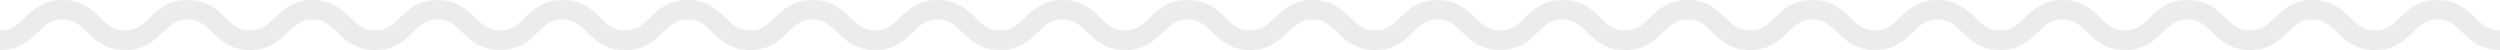
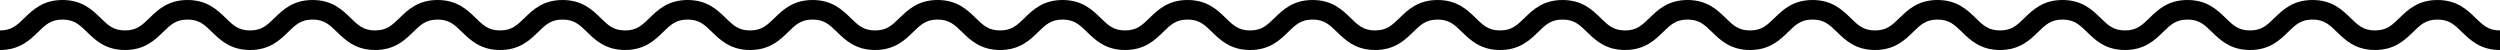
- <svg xmlns="http://www.w3.org/2000/svg" viewBox="0 0 2300 46" width="2300" height="46">
-   <defs>
-     <clipPath clipPathUnits="userSpaceOnUse" id="cp1">
-       <path d="M0 0L2300 0L2300 46L0 46Z" />
-     </clipPath>
-   </defs>
-   <style>tspan { white-space:pre }.shp0 { fill: #ececed } </style>
-   <g clip-path="url(#cp1)">
-     <path class="shp0" d="M2300 46C2281.97 46 2272.54 36.82 2264.97 29.45C2258.15 22.8 2253.22 18 2242.5 18C2231.79 18 2226.86 22.8 2220.03 29.45C2212.46 36.82 2203.04 46 2185.01 46C2166.97 46 2157.55 36.82 2149.98 29.45C2143.15 22.8 2138.22 18 2127.51 18C2116.79 18 2111.87 22.8 2105.04 29.45C2097.47 36.82 2088.05 46 2070.01 46C2051.98 46 2042.56 36.82 2034.98 29.45C2028.16 22.8 2023.23 18 2012.51 18C2001.8 18 1996.87 22.8 1990.04 29.45C1982.47 36.82 1973.05 46 1955.02 46C1936.98 46 1927.56 36.82 1919.99 29.45C1913.17 22.8 1908.24 18 1897.52 18C1886.81 18 1881.88 22.8 1875.05 29.45C1867.48 36.82 1858.06 46 1840.02 46C1821.99 46 1812.57 36.82 1804.99 29.45C1798.17 22.8 1793.24 18 1782.53 18C1771.81 18 1766.88 22.8 1760.06 29.45C1752.48 36.82 1743.06 46 1725.03 46C1706.99 46 1697.57 36.82 1690 29.45C1683.17 22.8 1678.24 18 1667.53 18C1656.82 18 1651.89 22.8 1645.06 29.45C1637.49 36.82 1628.07 46 1610.04 46C1592.01 46 1582.58 36.82 1575.01 29.45C1568.19 22.8 1563.26 18 1552.54 18C1541.83 18 1536.9 22.8 1530.08 29.45C1522.51 36.82 1513.08 46 1495.05 46C1477.02 46 1467.6 36.82 1460.03 29.45C1453.2 22.8 1448.27 18 1437.56 18C1426.84 18 1421.92 22.8 1415.09 29.45C1407.52 36.82 1398.1 46 1380.06 46C1362.03 46 1352.61 36.82 1345.04 29.45C1338.22 22.8 1333.29 18 1322.57 18C1311.86 18 1306.93 22.8 1300.11 29.45C1292.53 36.82 1283.11 46 1265.08 46C1247.04 46 1237.62 36.82 1230.05 29.45C1223.22 22.8 1218.29 18 1207.58 18C1196.86 18 1191.93 22.8 1185.11 29.45C1177.54 36.82 1168.11 46 1150.08 46C1132.05 46 1122.62 36.82 1115.05 29.45C1108.23 22.8 1103.3 18 1092.58 18C1081.87 18 1076.94 22.8 1070.12 29.45C1062.54 36.82 1053.12 46 1035.09 46C1017.06 46 1007.63 36.82 1000.06 29.45C993.24 22.8 988.31 18 977.59 18C966.87 18 961.95 22.8 955.12 29.45C947.55 36.82 938.12 46 920.09 46C902.06 46 892.63 36.82 885.06 29.45C878.24 22.8 873.31 18 862.59 18C851.87 18 846.94 22.8 840.12 29.45C832.54 36.82 823.12 46 805.09 46C787.05 46 777.63 36.82 770.06 29.45C763.23 22.8 758.3 18 747.58 18C736.87 18 731.94 22.8 725.11 29.45C717.54 36.82 708.12 46 690.08 46C672.05 46 662.62 36.82 655.05 29.45C648.23 22.8 643.3 18 632.58 18C621.86 18 616.93 22.8 610.11 29.45C602.54 36.82 593.11 46 575.08 46C557.04 46 547.62 36.82 540.05 29.45C533.22 22.8 528.29 18 517.57 18C506.86 18 501.93 22.8 495.1 29.45C487.53 36.82 478.11 46 460.08 46C442.04 46 432.62 36.82 425.05 29.45C418.22 22.8 413.29 18 402.58 18C391.86 18 386.93 22.8 380.11 29.45C372.53 36.82 363.11 46 345.08 46C327.04 46 317.62 36.82 310.04 29.45C303.22 22.8 298.29 18 287.57 18C276.85 18 271.92 22.8 265.09 29.45C257.52 36.82 248.09 46 230.06 46C212.02 46 202.6 36.82 195.02 29.45C188.2 22.8 183.27 18 172.55 18C161.83 18 156.9 22.8 150.07 29.45C142.5 36.82 133.07 46 115.04 46C97 46 87.57 36.82 80 29.45C73.17 22.8 68.24 18 57.52 18C46.8 18 41.86 22.8 35.04 29.45C27.46 36.82 18.04 46 0 46L0 28C10.72 28 15.65 23.2 22.48 16.55C30.06 9.18 39.48 0 57.52 0C75.56 0 84.98 9.18 92.56 16.55C99.38 23.2 104.31 28 115.04 28C125.76 28 130.69 23.2 137.51 16.55C145.09 9.18 154.51 0 172.55 0C190.58 0 200.01 9.18 207.58 16.55C214.41 23.2 219.34 28 230.06 28C240.78 28 245.71 23.2 252.54 16.55C260.11 9.18 269.53 0 287.57 0C305.6 0 315.03 9.18 322.6 16.55C329.43 23.2 334.36 28 345.08 28C355.79 28 360.72 23.2 367.55 16.55C375.12 9.18 384.54 0 402.58 0C420.61 0 430.04 9.18 437.61 16.55C444.43 23.2 449.36 28 460.08 28C470.79 28 475.72 23.2 482.55 16.55C490.12 9.18 499.54 0 517.57 0C535.61 0 545.03 9.18 552.6 16.55C559.43 23.2 564.36 28 575.08 28C585.8 28 590.73 23.2 597.55 16.55C605.12 9.18 614.55 0 632.58 0C650.62 0 660.04 9.18 667.61 16.55C674.44 23.2 679.37 28 690.08 28C700.8 28 705.73 23.2 712.55 16.55C720.13 9.18 729.55 0 747.58 0C765.62 0 775.04 9.18 782.62 16.55C789.44 23.2 794.37 28 805.09 28C815.8 28 820.73 23.2 827.56 16.55C835.13 9.18 844.55 0 862.59 0C880.62 0 890.05 9.18 897.62 16.55C904.44 23.2 909.37 28 920.09 28C930.81 28 935.74 23.2 942.56 16.55C950.13 9.18 959.56 0 977.59 0C995.62 0 1005.05 9.18 1012.62 16.55C1019.44 23.2 1024.37 28 1035.09 28C1045.8 28 1050.73 23.2 1057.56 16.55C1065.13 9.18 1074.55 0 1092.58 0C1110.62 0 1120.04 9.18 1127.61 16.55C1134.43 23.2 1139.36 28 1150.08 28C1160.79 28 1165.72 23.2 1172.55 16.55C1180.12 9.18 1189.54 0 1207.58 0C1225.61 0 1235.04 9.18 1242.61 16.55C1249.43 23.2 1254.36 28 1265.08 28C1275.79 28 1280.72 23.2 1287.55 16.55C1295.12 9.18 1304.54 0 1322.57 0C1340.61 0 1350.03 9.18 1357.6 16.55C1364.42 23.2 1369.35 28 1380.06 28C1390.78 28 1395.71 23.2 1402.53 16.55C1410.1 9.18 1419.53 0 1437.56 0C1455.59 0 1465.01 9.18 1472.58 16.55C1479.41 23.2 1484.34 28 1495.05 28C1505.77 28 1510.7 23.2 1517.52 16.55C1525.09 9.18 1534.51 0 1552.54 0C1570.57 0 1580 9.18 1587.57 16.55C1594.39 23.2 1599.32 28 1610.04 28C1620.75 28 1625.68 23.2 1632.51 16.55C1640.08 9.18 1649.5 0 1667.53 0C1685.56 0 1694.98 9.18 1702.56 16.55C1709.38 23.2 1714.31 28 1725.03 28C1735.74 28 1740.67 23.2 1747.5 16.55C1755.07 9.18 1764.49 0 1782.53 0C1800.56 0 1809.98 9.18 1817.55 16.55C1824.38 23.2 1829.31 28 1840.02 28C1850.74 28 1855.67 23.2 1862.49 16.55C1870.07 9.18 1879.49 0 1897.52 0C1915.55 0 1924.98 9.18 1932.55 16.55C1939.37 23.2 1944.3 28 1955.02 28C1965.73 28 1970.66 23.2 1977.49 16.55C1985.06 9.18 1994.48 0 2012.51 0C2030.55 0 2039.97 9.18 2047.54 16.55C2054.37 23.2 2059.3 28 2070.01 28C2080.73 28 2085.66 23.2 2092.48 16.55C2100.05 9.18 2109.48 0 2127.51 0C2145.54 0 2154.96 9.18 2162.54 16.55C2169.36 23.2 2174.29 28 2185.01 28C2195.72 28 2200.65 23.2 2207.47 16.55C2215.05 9.18 2224.47 0 2242.5 0C2260.54 0 2269.96 9.18 2277.53 16.55C2284.36 23.2 2289.29 28 2300 28L2300 46Z" />
-   </g>
+ <svg viewBox="0 0 2300 46" width="2300" height="46">
+   <path d="M2300 46C2281.97 46 2272.54 36.82 2264.97 29.45C2258.15 22.8 2253.22 18 2242.5 18C2231.79 18 2226.86 22.8 2220.03 29.45C2212.46 36.82 2203.04 46 2185.01 46C2166.97 46 2157.55 36.82 2149.98 29.45C2143.15 22.8 2138.22 18 2127.51 18C2116.79 18 2111.87 22.8 2105.04 29.45C2097.47 36.82 2088.05 46 2070.01 46C2051.98 46 2042.56 36.82 2034.98 29.45C2028.16 22.8 2023.23 18 2012.51 18C2001.8 18 1996.87 22.8 1990.04 29.45C1982.47 36.82 1973.05 46 1955.02 46C1936.98 46 1927.56 36.82 1919.99 29.45C1913.17 22.8 1908.24 18 1897.52 18C1886.81 18 1881.88 22.8 1875.05 29.45C1867.48 36.82 1858.06 46 1840.02 46C1821.99 46 1812.57 36.82 1804.99 29.45C1798.17 22.8 1793.24 18 1782.53 18C1771.81 18 1766.88 22.8 1760.06 29.45C1752.48 36.82 1743.06 46 1725.03 46C1706.99 46 1697.57 36.82 1690 29.45C1683.17 22.8 1678.24 18 1667.53 18C1656.82 18 1651.89 22.8 1645.06 29.45C1637.49 36.82 1628.07 46 1610.04 46C1592.01 46 1582.58 36.82 1575.01 29.45C1568.19 22.8 1563.26 18 1552.54 18C1541.83 18 1536.9 22.8 1530.08 29.45C1522.51 36.82 1513.08 46 1495.05 46C1477.02 46 1467.6 36.82 1460.03 29.45C1453.2 22.8 1448.27 18 1437.56 18C1426.84 18 1421.92 22.8 1415.09 29.45C1407.52 36.82 1398.1 46 1380.06 46C1362.03 46 1352.61 36.82 1345.04 29.45C1338.22 22.8 1333.29 18 1322.57 18C1311.86 18 1306.93 22.8 1300.11 29.45C1292.53 36.82 1283.11 46 1265.08 46C1247.04 46 1237.62 36.82 1230.05 29.45C1223.22 22.8 1218.29 18 1207.58 18C1196.86 18 1191.93 22.8 1185.11 29.45C1177.54 36.82 1168.11 46 1150.08 46C1132.05 46 1122.62 36.82 1115.05 29.45C1108.23 22.8 1103.3 18 1092.58 18C1081.87 18 1076.94 22.8 1070.12 29.45C1062.54 36.82 1053.12 46 1035.09 46C1017.06 46 1007.63 36.82 1000.06 29.45C993.24 22.8 988.31 18 977.59 18C966.87 18 961.95 22.8 955.12 29.45C947.55 36.82 938.12 46 920.09 46C902.06 46 892.63 36.82 885.06 29.45C878.24 22.8 873.31 18 862.59 18C851.87 18 846.94 22.8 840.12 29.45C832.54 36.82 823.12 46 805.09 46C787.05 46 777.63 36.82 770.06 29.45C763.23 22.8 758.3 18 747.58 18C736.87 18 731.94 22.8 725.11 29.45C717.54 36.82 708.12 46 690.08 46C672.05 46 662.62 36.82 655.05 29.45C648.23 22.8 643.3 18 632.58 18C621.86 18 616.93 22.8 610.11 29.45C602.54 36.82 593.11 46 575.08 46C557.04 46 547.62 36.82 540.05 29.45C533.22 22.8 528.29 18 517.57 18C506.86 18 501.93 22.8 495.1 29.45C487.53 36.82 478.11 46 460.08 46C442.04 46 432.62 36.82 425.05 29.45C418.22 22.8 413.29 18 402.58 18C391.86 18 386.93 22.8 380.11 29.45C372.53 36.82 363.11 46 345.08 46C327.04 46 317.62 36.82 310.04 29.45C303.22 22.8 298.29 18 287.57 18C276.85 18 271.92 22.8 265.09 29.45C257.52 36.82 248.09 46 230.06 46C212.02 46 202.6 36.82 195.02 29.45C188.2 22.8 183.27 18 172.55 18C161.83 18 156.9 22.8 150.07 29.45C142.5 36.82 133.07 46 115.04 46C97 46 87.57 36.82 80 29.45C73.17 22.8 68.24 18 57.52 18C46.8 18 41.86 22.8 35.04 29.45C27.46 36.82 18.04 46 0 46L0 28C10.72 28 15.65 23.2 22.48 16.55C30.06 9.18 39.48 0 57.52 0C75.56 0 84.98 9.18 92.56 16.55C99.38 23.2 104.31 28 115.04 28C125.76 28 130.69 23.2 137.51 16.55C145.09 9.18 154.51 0 172.55 0C190.58 0 200.01 9.18 207.58 16.55C214.41 23.2 219.34 28 230.06 28C240.78 28 245.71 23.2 252.54 16.55C260.11 9.18 269.53 0 287.57 0C305.6 0 315.03 9.18 322.6 16.55C329.43 23.2 334.36 28 345.08 28C355.79 28 360.72 23.2 367.55 16.55C375.12 9.18 384.54 0 402.58 0C420.61 0 430.04 9.18 437.61 16.55C444.43 23.2 449.36 28 460.08 28C470.79 28 475.72 23.2 482.55 16.55C490.12 9.18 499.54 0 517.57 0C535.61 0 545.03 9.18 552.6 16.55C559.43 23.2 564.36 28 575.08 28C585.8 28 590.73 23.2 597.55 16.55C605.12 9.18 614.55 0 632.58 0C650.62 0 660.04 9.18 667.61 16.55C674.44 23.2 679.37 28 690.08 28C700.8 28 705.73 23.2 712.55 16.55C720.13 9.18 729.55 0 747.58 0C765.62 0 775.04 9.18 782.62 16.55C789.44 23.2 794.37 28 805.09 28C815.8 28 820.73 23.2 827.56 16.55C835.13 9.18 844.55 0 862.59 0C880.62 0 890.05 9.18 897.62 16.55C904.44 23.2 909.37 28 920.09 28C930.81 28 935.74 23.2 942.56 16.55C950.13 9.18 959.56 0 977.59 0C995.62 0 1005.05 9.18 1012.62 16.55C1019.44 23.2 1024.37 28 1035.09 28C1045.8 28 1050.73 23.2 1057.56 16.55C1065.13 9.18 1074.55 0 1092.58 0C1110.62 0 1120.04 9.18 1127.61 16.55C1134.43 23.2 1139.36 28 1150.08 28C1160.79 28 1165.72 23.2 1172.55 16.55C1180.12 9.18 1189.54 0 1207.58 0C1225.61 0 1235.04 9.18 1242.61 16.55C1249.43 23.2 1254.36 28 1265.08 28C1275.79 28 1280.72 23.2 1287.55 16.55C1295.12 9.18 1304.54 0 1322.57 0C1340.61 0 1350.03 9.18 1357.6 16.55C1364.42 23.2 1369.35 28 1380.06 28C1390.78 28 1395.71 23.2 1402.53 16.55C1410.1 9.18 1419.53 0 1437.56 0C1455.59 0 1465.01 9.18 1472.58 16.55C1479.41 23.2 1484.34 28 1495.05 28C1505.77 28 1510.7 23.2 1517.52 16.55C1525.09 9.18 1534.51 0 1552.54 0C1570.57 0 1580 9.18 1587.57 16.55C1594.39 23.2 1599.32 28 1610.04 28C1620.75 28 1625.68 23.2 1632.51 16.55C1640.08 9.18 1649.5 0 1667.53 0C1685.56 0 1694.98 9.18 1702.56 16.55C1709.38 23.2 1714.31 28 1725.03 28C1735.74 28 1740.67 23.2 1747.5 16.55C1755.07 9.18 1764.49 0 1782.53 0C1800.56 0 1809.98 9.18 1817.55 16.55C1824.38 23.2 1829.31 28 1840.02 28C1850.74 28 1855.67 23.2 1862.49 16.55C1870.07 9.18 1879.49 0 1897.52 0C1915.55 0 1924.98 9.18 1932.55 16.55C1939.37 23.2 1944.3 28 1955.02 28C1965.73 28 1970.66 23.2 1977.49 16.55C1985.06 9.18 1994.48 0 2012.51 0C2030.55 0 2039.97 9.18 2047.54 16.55C2054.37 23.2 2059.3 28 2070.01 28C2080.73 28 2085.66 23.2 2092.48 16.55C2100.05 9.18 2109.48 0 2127.51 0C2145.54 0 2154.96 9.18 2162.54 16.55C2169.36 23.2 2174.29 28 2185.01 28C2195.72 28 2200.65 23.2 2207.47 16.55C2215.05 9.18 2224.47 0 2242.5 0C2260.54 0 2269.96 9.18 2277.53 16.55C2284.36 23.2 2289.29 28 2300 28L2300 46Z" />
</svg>
